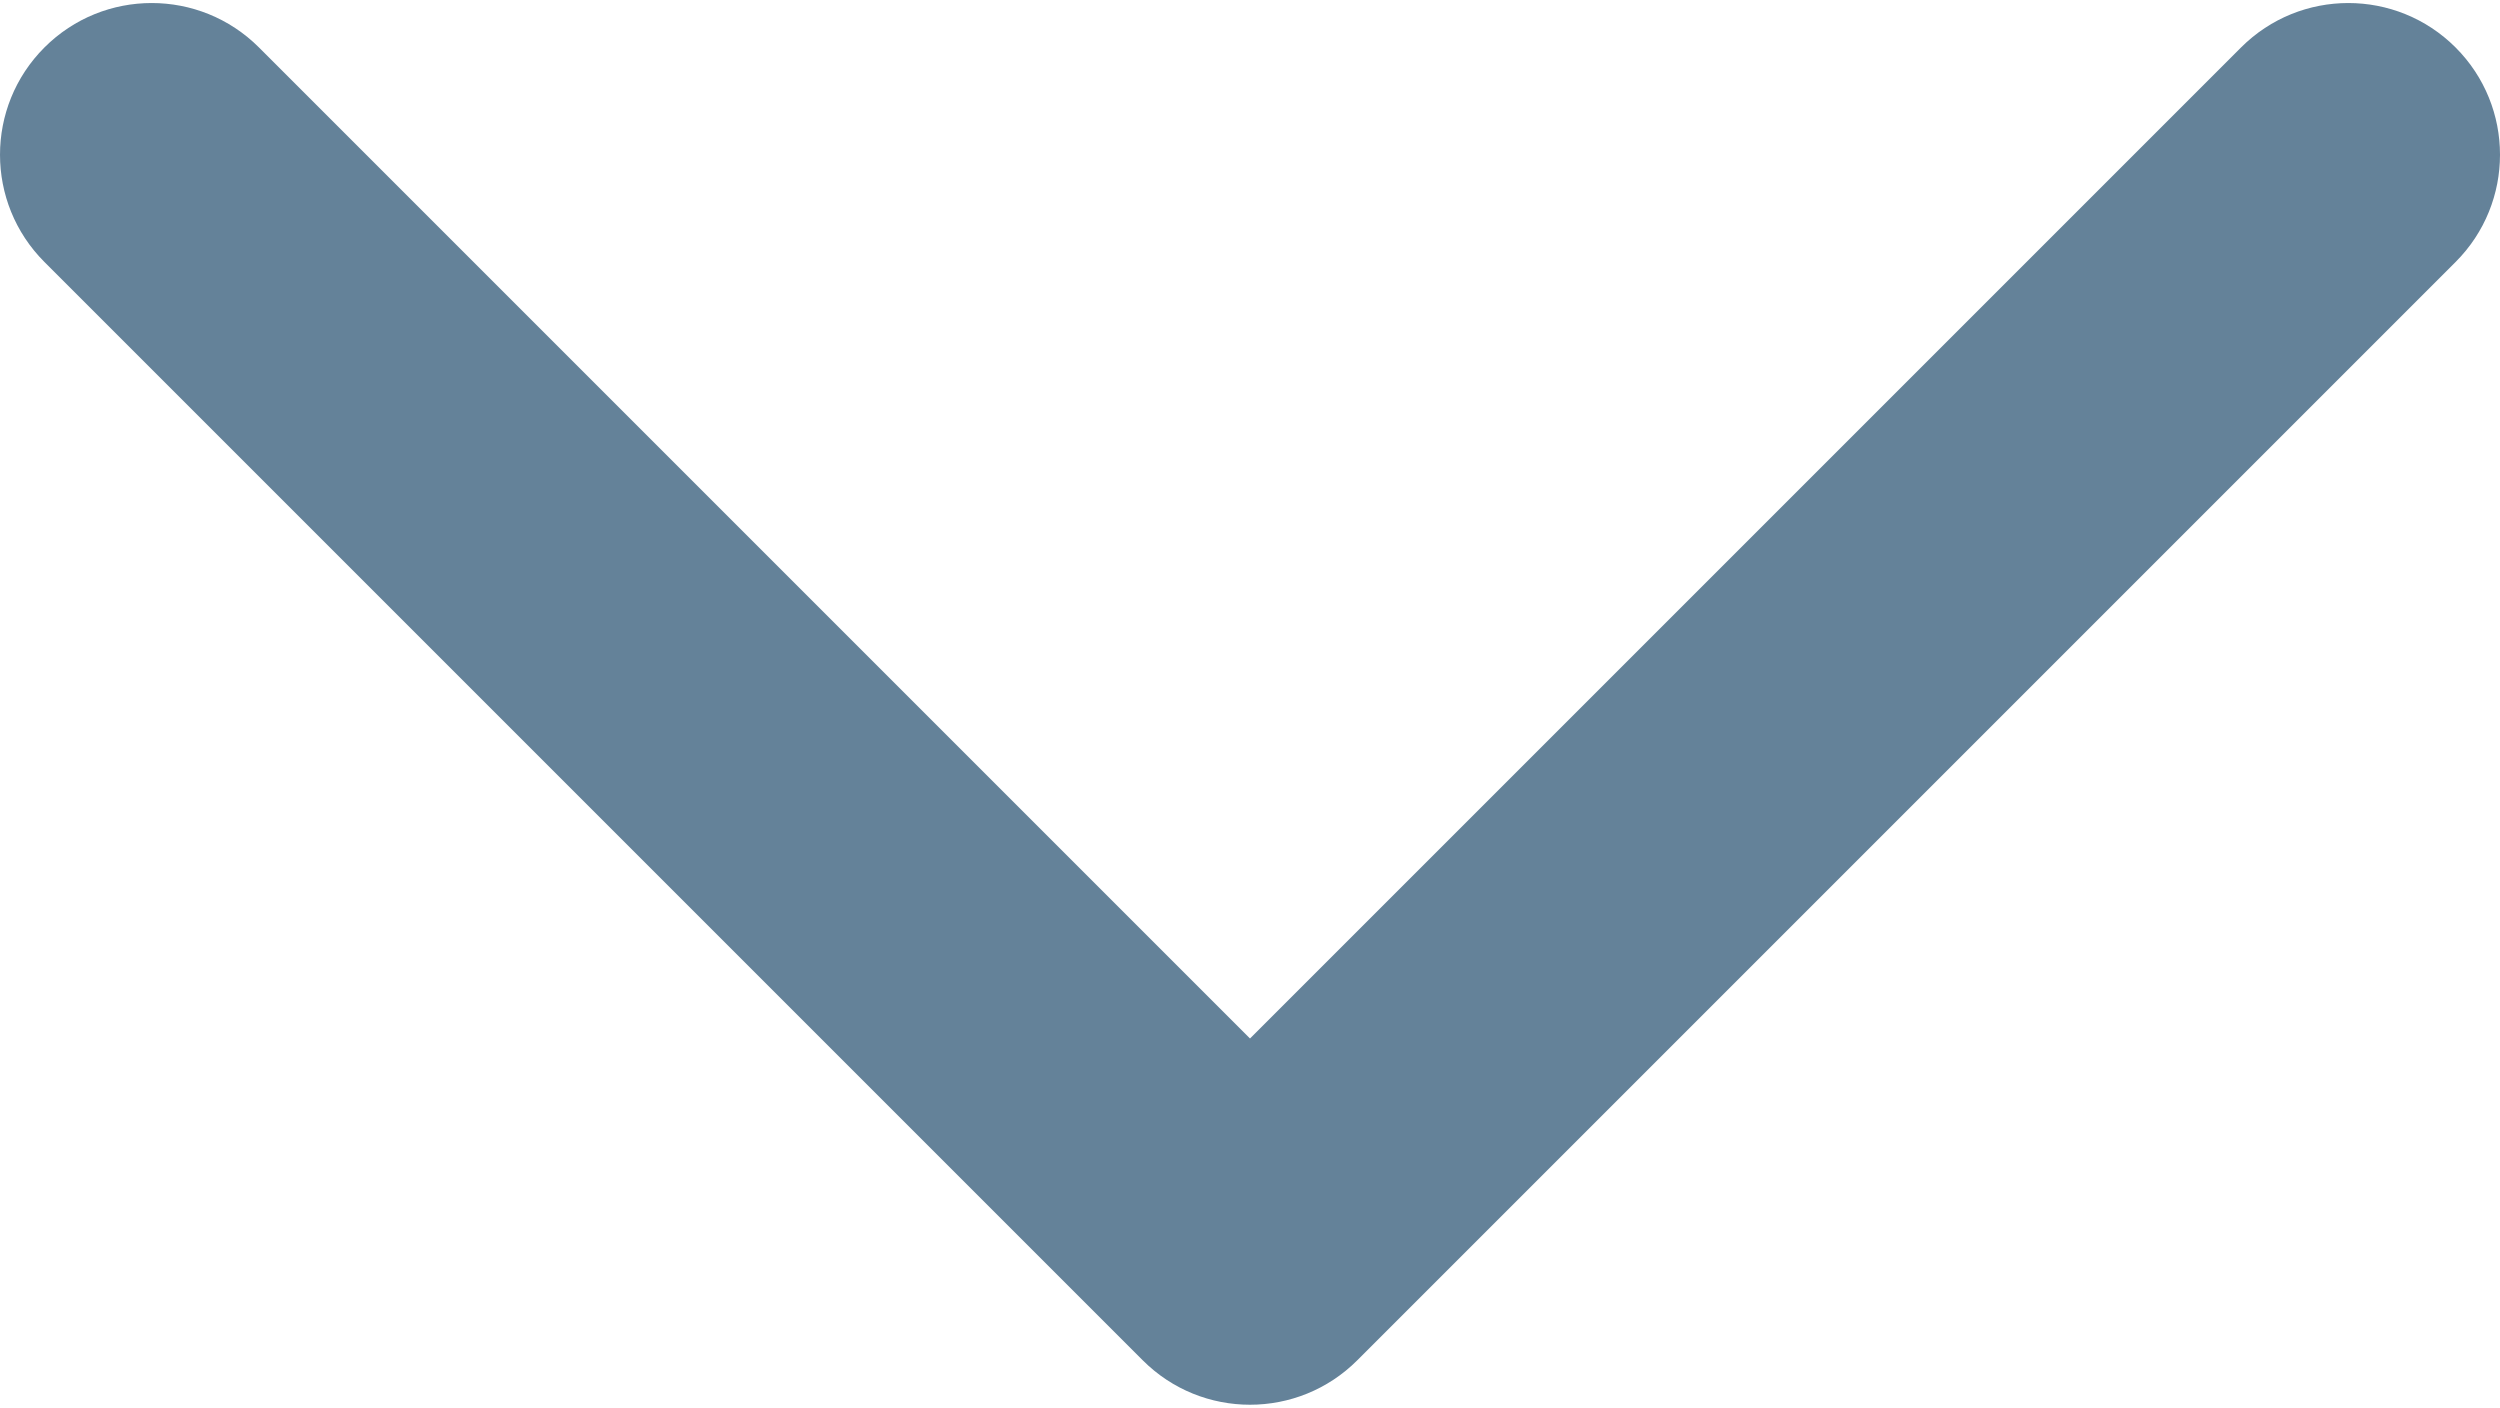
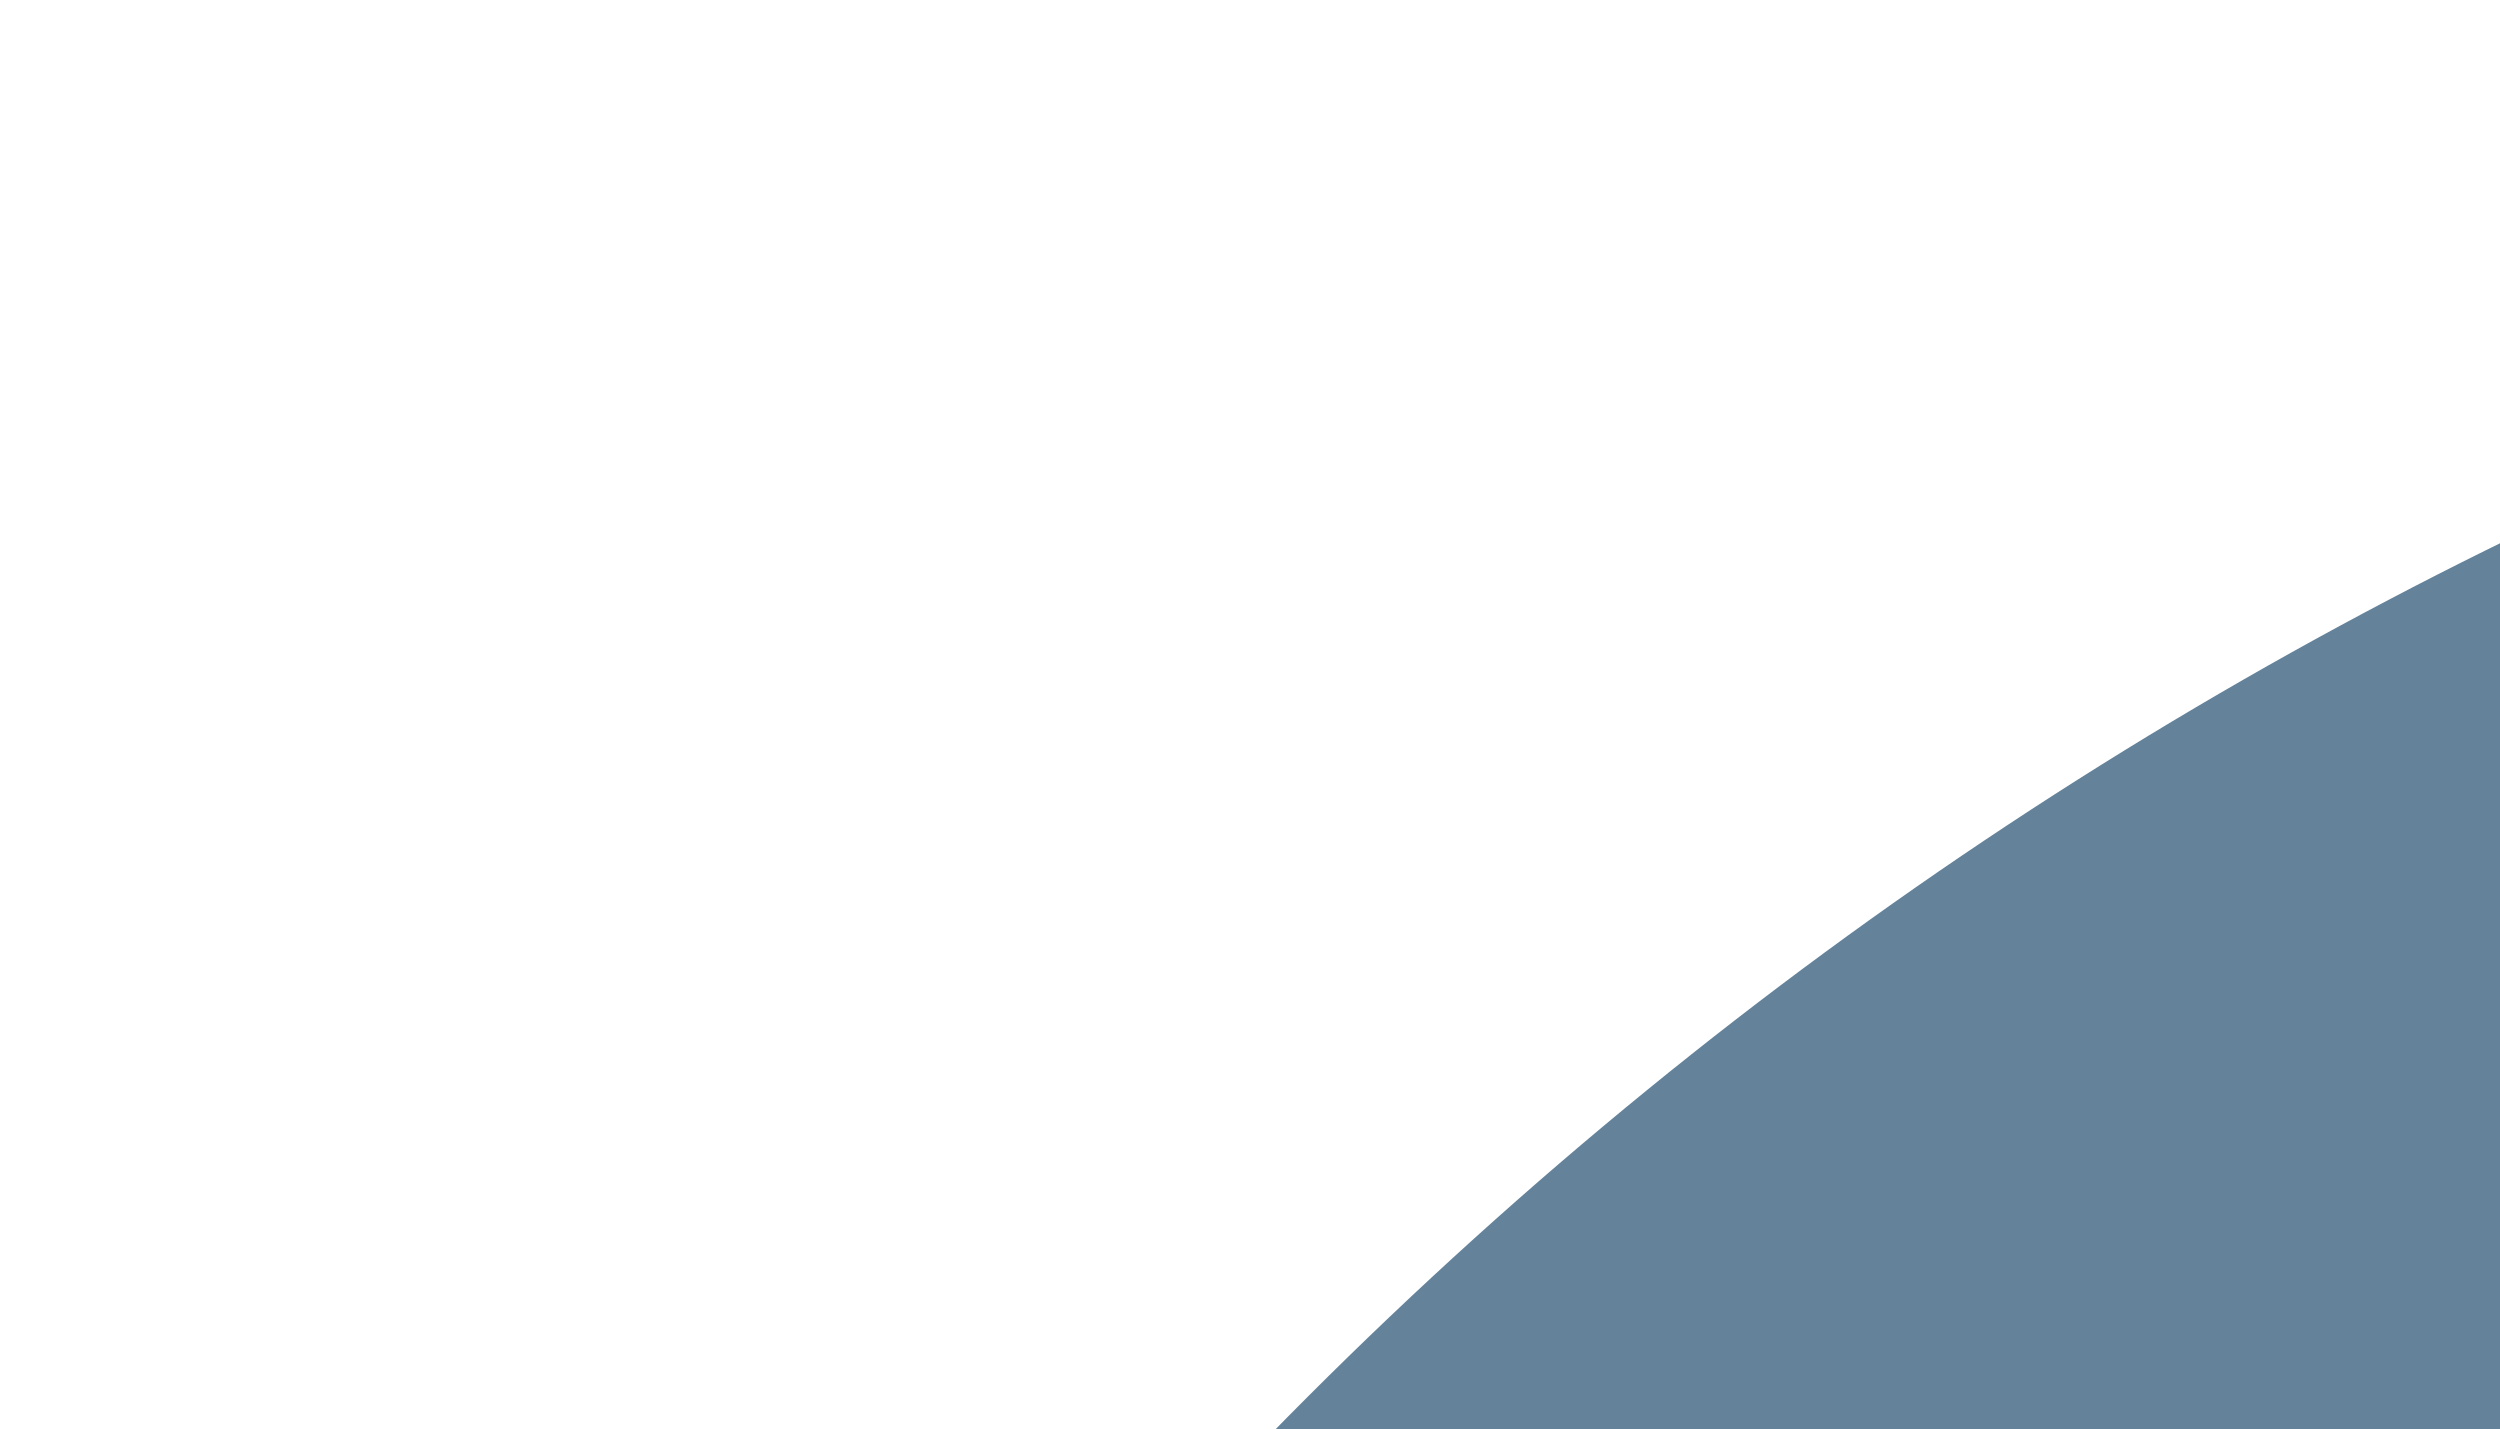
- <svg xmlns="http://www.w3.org/2000/svg" className="w-2 h-2 absolute top-0 right-0 m-4 pointer-events-none" viewBox="0 0 412 232">
+ <svg xmlns="http://www.w3.org/2000/svg" className="w-2 h-2 absolute top-0 right-0 m-4 pointer-events-none" viewBox="0 0 14 8">
  <path d="M206 171.144L42.678 7.822c-9.763-9.763-25.592-9.763-35.355 0-9.763 9.764-9.763 25.592 0 35.355l181 181c4.88 4.882 11.279 7.323 17.677 7.323s12.796-2.441 17.678-7.322l181-181c9.763-9.764 9.763-25.592 0-35.355-9.763-9.763-25.592-9.763-35.355 0L206 171.144z" fill="#648299" fillRule="nonzero" />
</svg>
